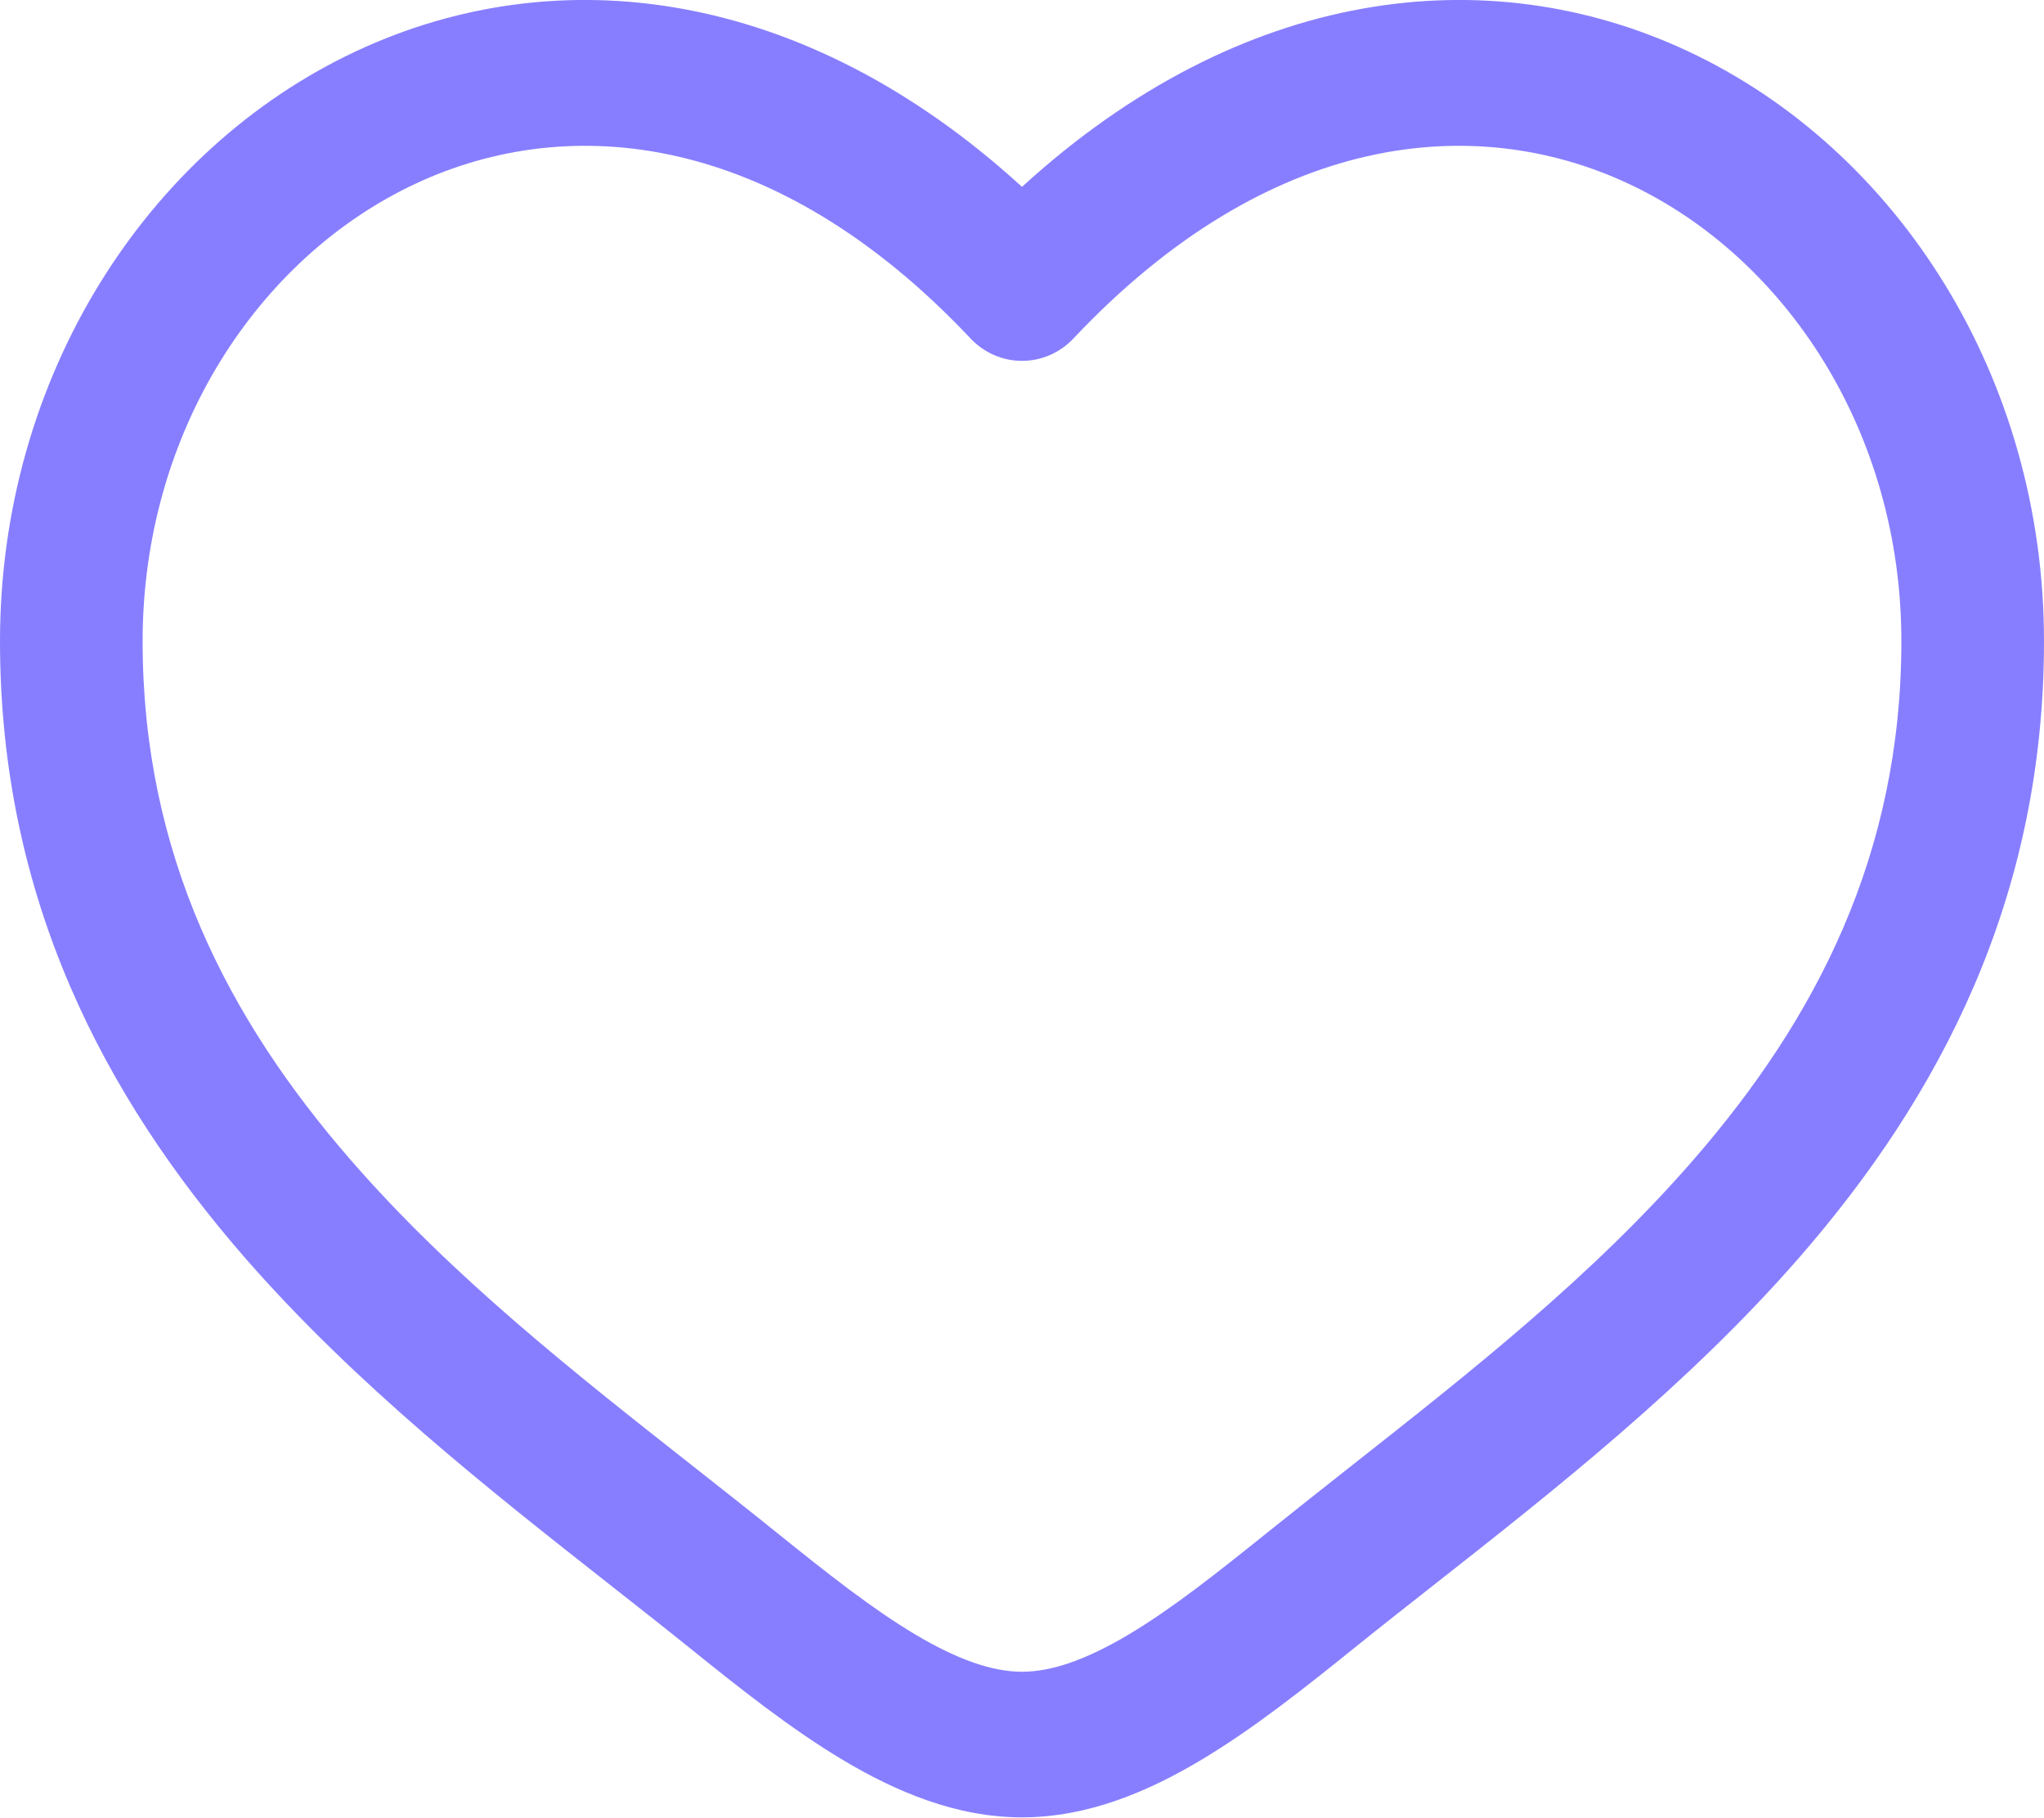
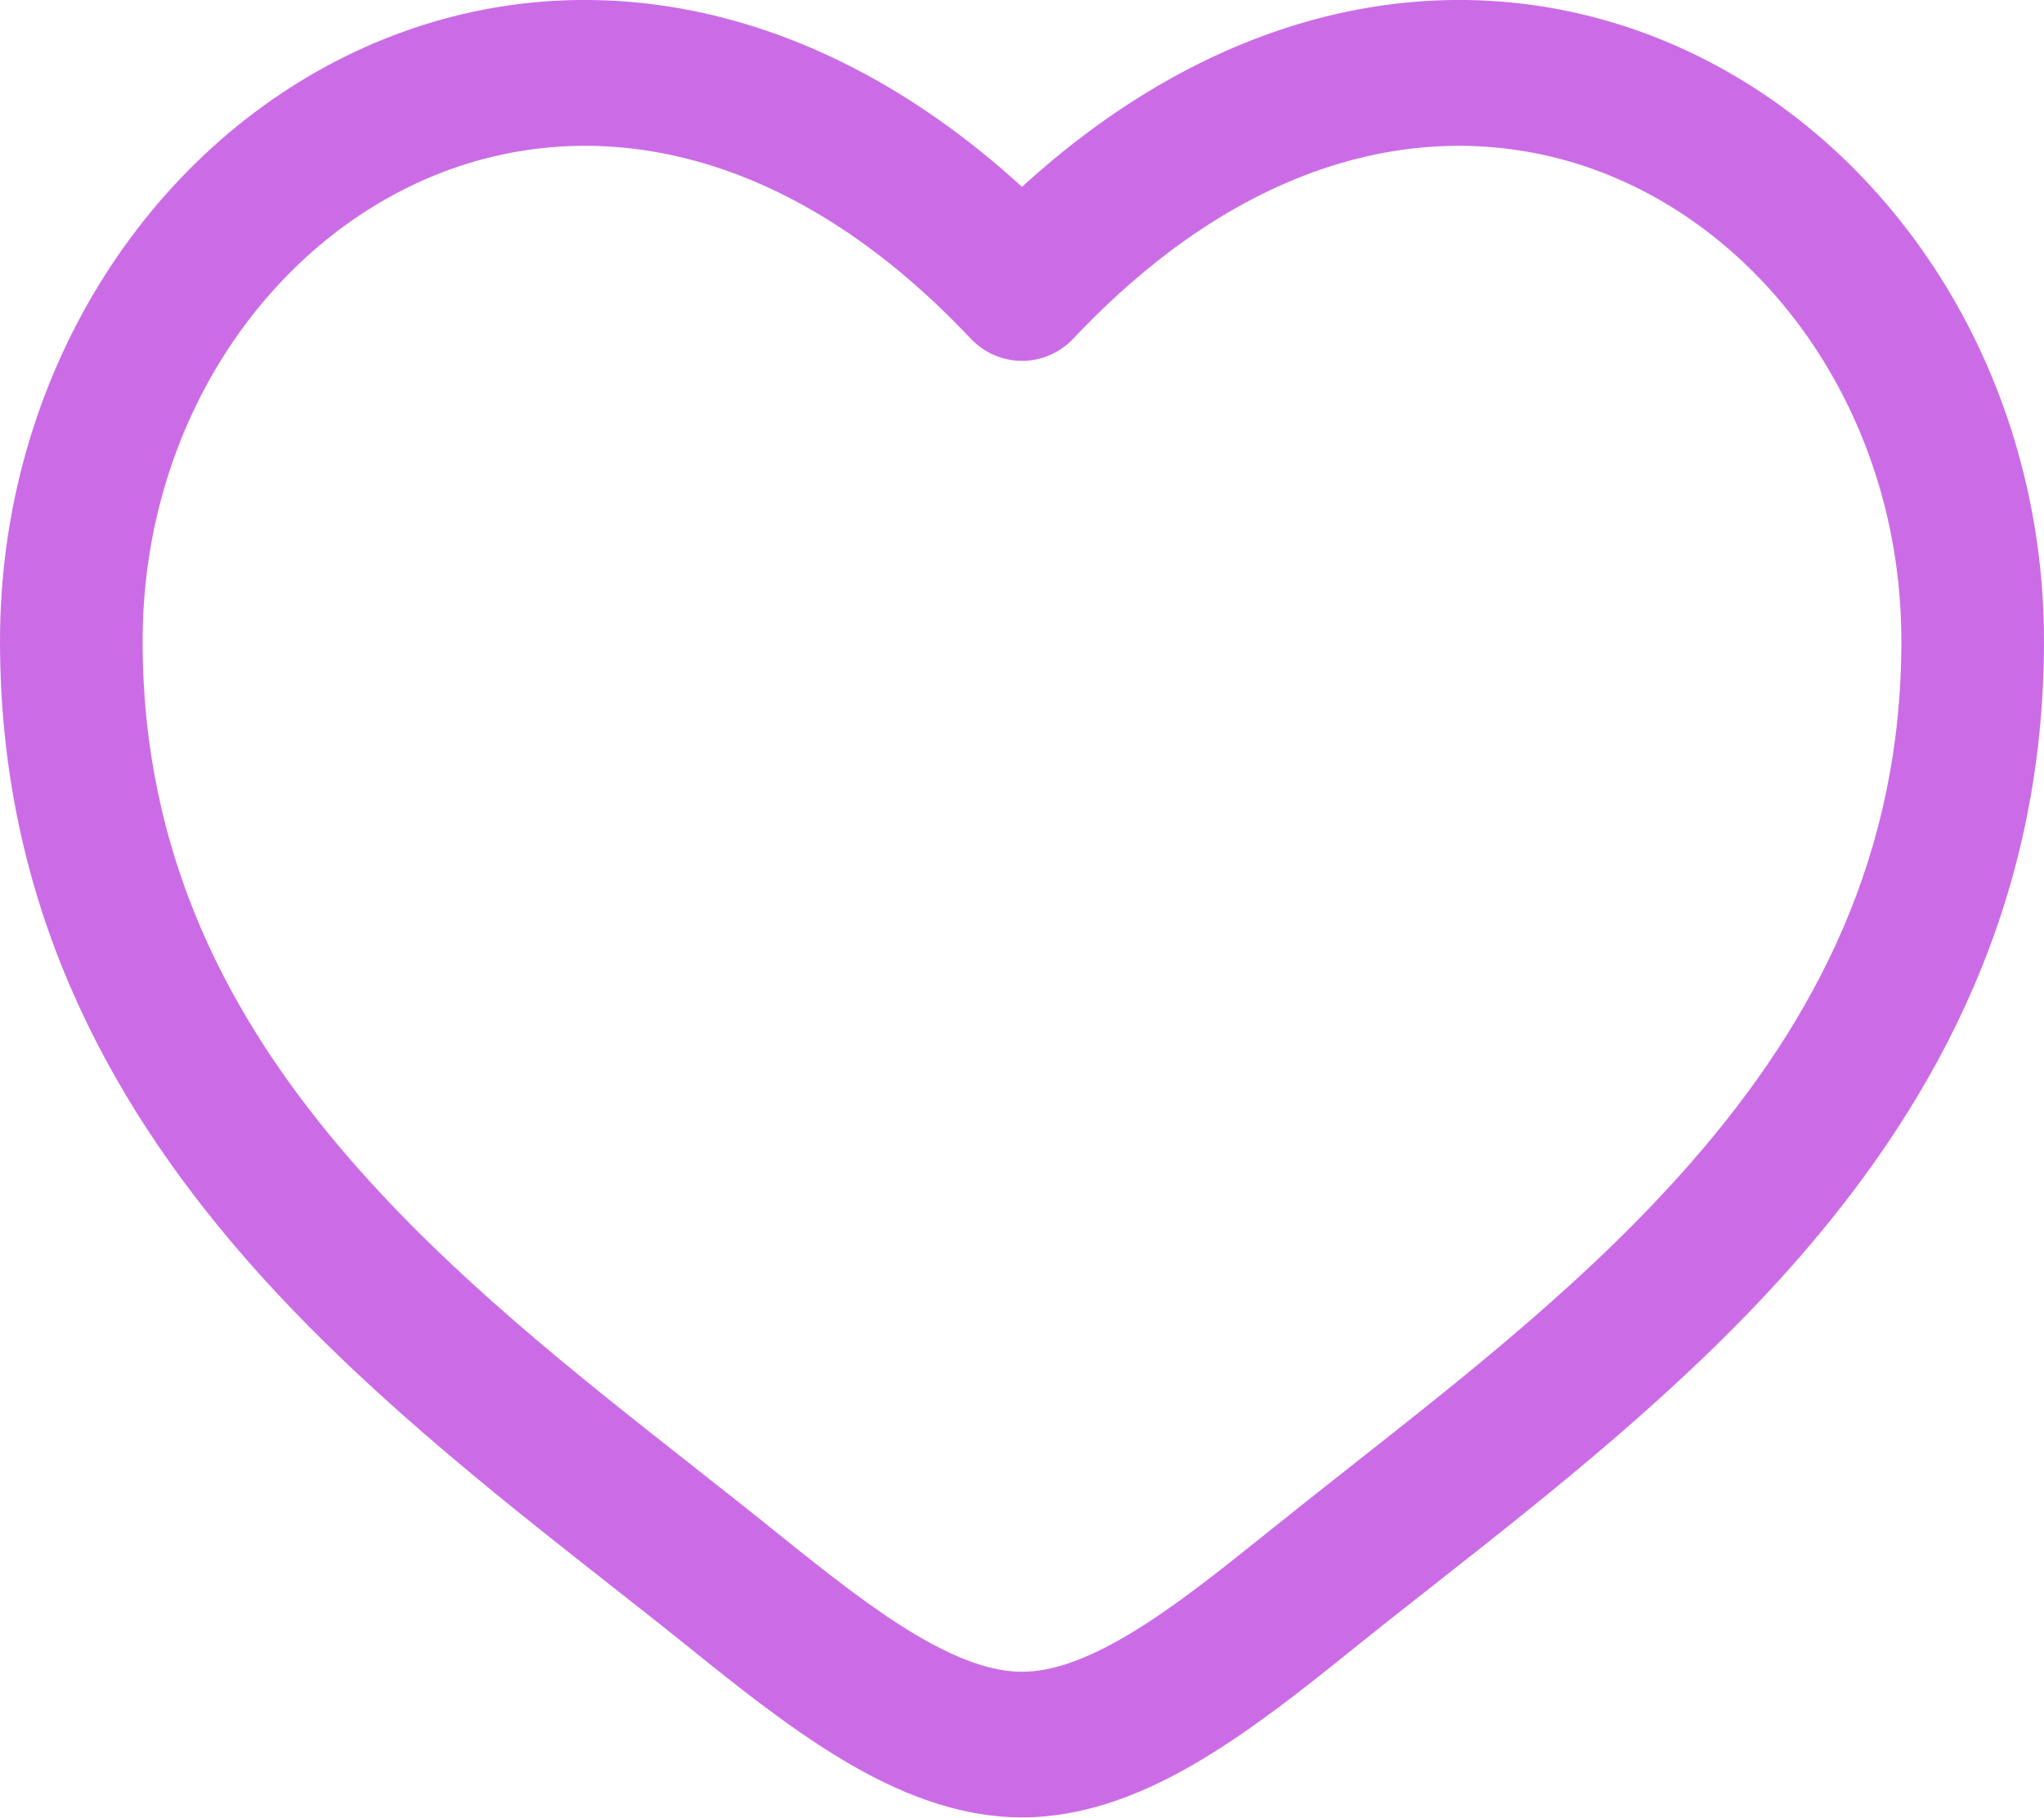
<svg xmlns="http://www.w3.org/2000/svg" width="18" height="16" viewBox="0 0 18 16" fill="none">
-   <path fill-rule="evenodd" clip-rule="evenodd" d="M3.662 1.616C2.273 2.264 1.256 3.806 1.256 5.645C1.256 7.523 2.009 8.971 3.088 10.212C3.977 11.235 5.054 12.083 6.104 12.909C6.354 13.106 6.602 13.301 6.845 13.497C7.285 13.851 7.678 14.162 8.057 14.388C8.436 14.614 8.741 14.718 9 14.718C9.259 14.718 9.564 14.614 9.943 14.388C10.322 14.162 10.714 13.851 11.155 13.497C11.399 13.301 11.646 13.106 11.896 12.909C12.946 12.082 14.023 11.235 14.912 10.212C15.991 8.971 16.744 7.523 16.744 5.645C16.744 3.806 15.727 2.264 14.338 1.616C12.988 0.986 11.175 1.153 9.452 2.981C9.334 3.106 9.171 3.177 9 3.177C8.829 3.177 8.666 3.106 8.548 2.981C6.825 1.153 5.012 0.986 3.662 1.616ZM9 1.645C7.064 -0.123 4.897 -0.371 3.14 0.449C1.285 1.315 0 3.326 0 5.645C0 7.923 0.93 9.662 2.149 11.064C3.125 12.186 4.32 13.126 5.376 13.956C5.615 14.144 5.847 14.326 6.068 14.504C6.496 14.849 6.957 15.217 7.423 15.495C7.89 15.774 8.422 16 9 16C9.578 16 10.11 15.774 10.577 15.495C11.043 15.217 11.504 14.849 11.932 14.504C12.153 14.326 12.385 14.144 12.624 13.956C13.68 13.126 14.875 12.186 15.851 11.064C17.07 9.662 18 7.923 18 5.645C18 3.326 16.715 1.315 14.86 0.449C13.103 -0.371 10.936 -0.123 9 1.645Z" fill="#877EFF" />
+   <path fill-rule="evenodd" clip-rule="evenodd" d="M3.662 1.616C2.273 2.264 1.256 3.806 1.256 5.645C1.256 7.523 2.009 8.971 3.088 10.212C3.977 11.235 5.054 12.083 6.104 12.909C6.354 13.106 6.602 13.301 6.845 13.497C7.285 13.851 7.678 14.162 8.057 14.388C8.436 14.614 8.741 14.718 9 14.718C9.259 14.718 9.564 14.614 9.943 14.388C10.322 14.162 10.714 13.851 11.155 13.497C11.399 13.301 11.646 13.106 11.896 12.909C12.946 12.082 14.023 11.235 14.912 10.212C15.991 8.971 16.744 7.523 16.744 5.645C16.744 3.806 15.727 2.264 14.338 1.616C12.988 0.986 11.175 1.153 9.452 2.981C9.334 3.106 9.171 3.177 9 3.177C8.829 3.177 8.666 3.106 8.548 2.981C6.825 1.153 5.012 0.986 3.662 1.616ZM9 1.645C7.064 -0.123 4.897 -0.371 3.14 0.449C1.285 1.315 0 3.326 0 5.645C0 7.923 0.93 9.662 2.149 11.064C3.125 12.186 4.32 13.126 5.376 13.956C5.615 14.144 5.847 14.326 6.068 14.504C6.496 14.849 6.957 15.217 7.423 15.495C7.89 15.774 8.422 16 9 16C9.578 16 10.11 15.774 10.577 15.495C11.043 15.217 11.504 14.849 11.932 14.504C12.153 14.326 12.385 14.144 12.624 13.956C13.68 13.126 14.875 12.186 15.851 11.064C17.07 9.662 18 7.923 18 5.645C18 3.326 16.715 1.315 14.86 0.449C13.103 -0.371 10.936 -0.123 9 1.645Z" fill="#CB6CE6" />
</svg>
